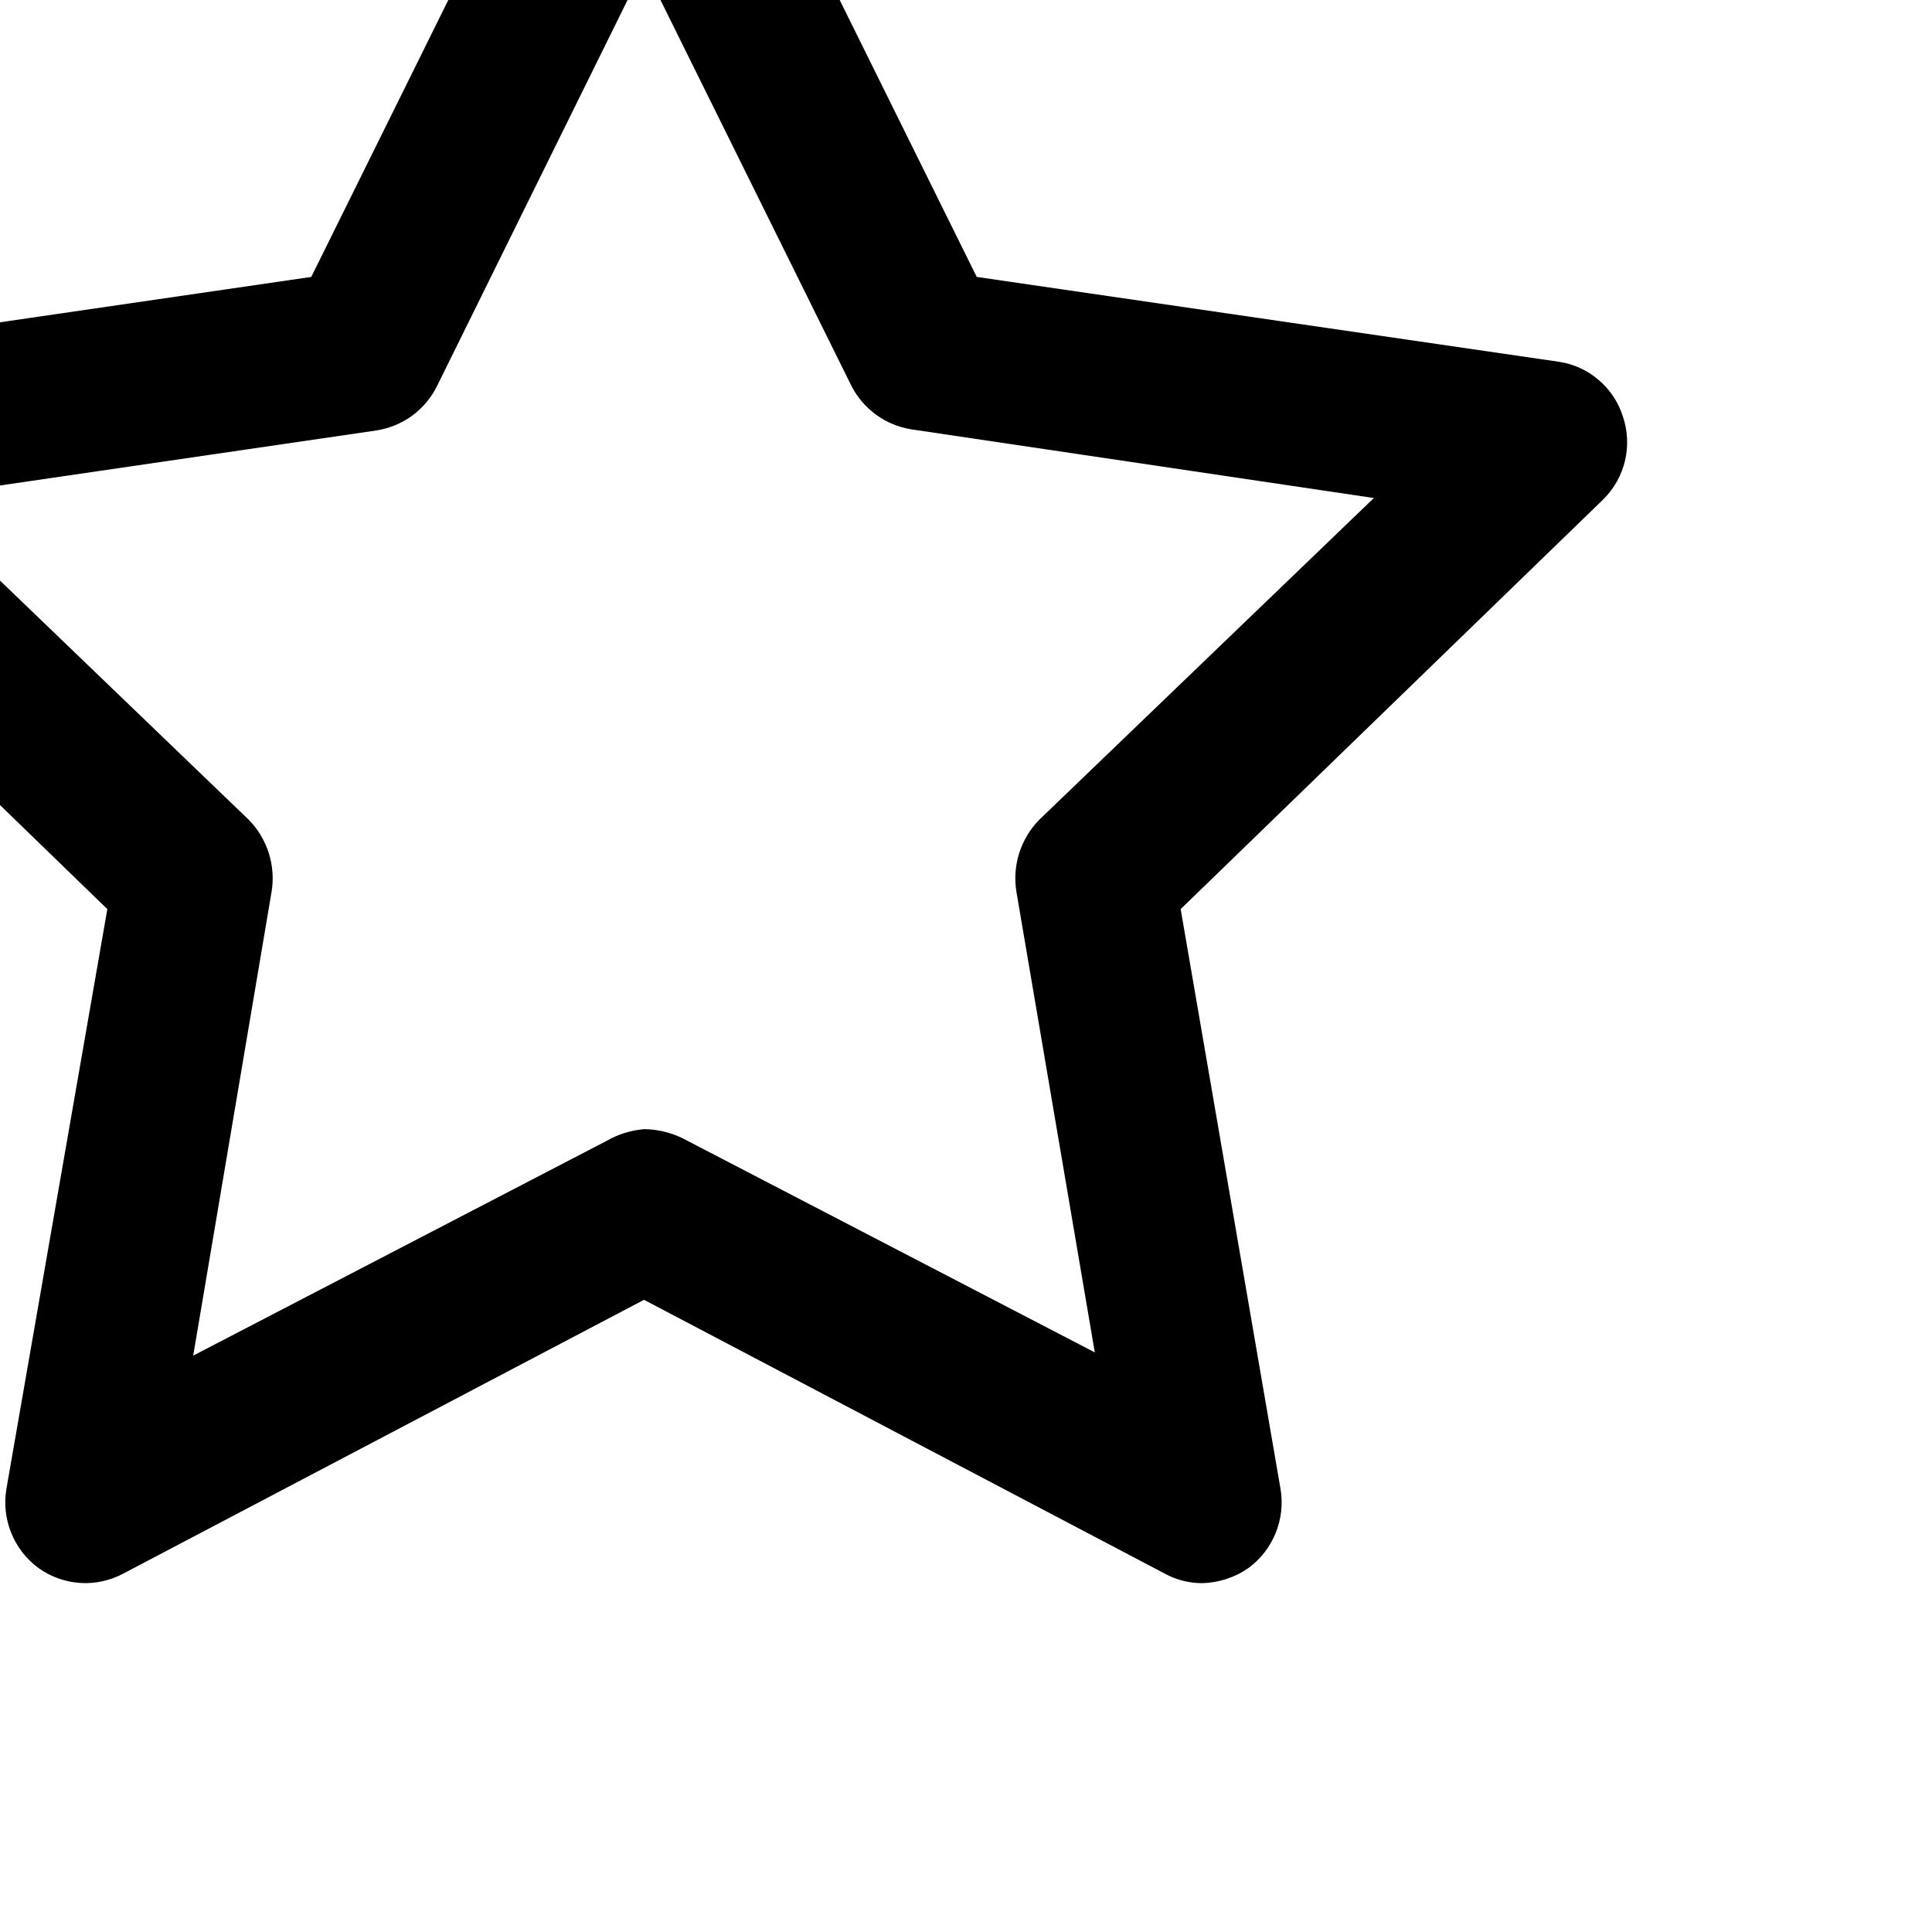
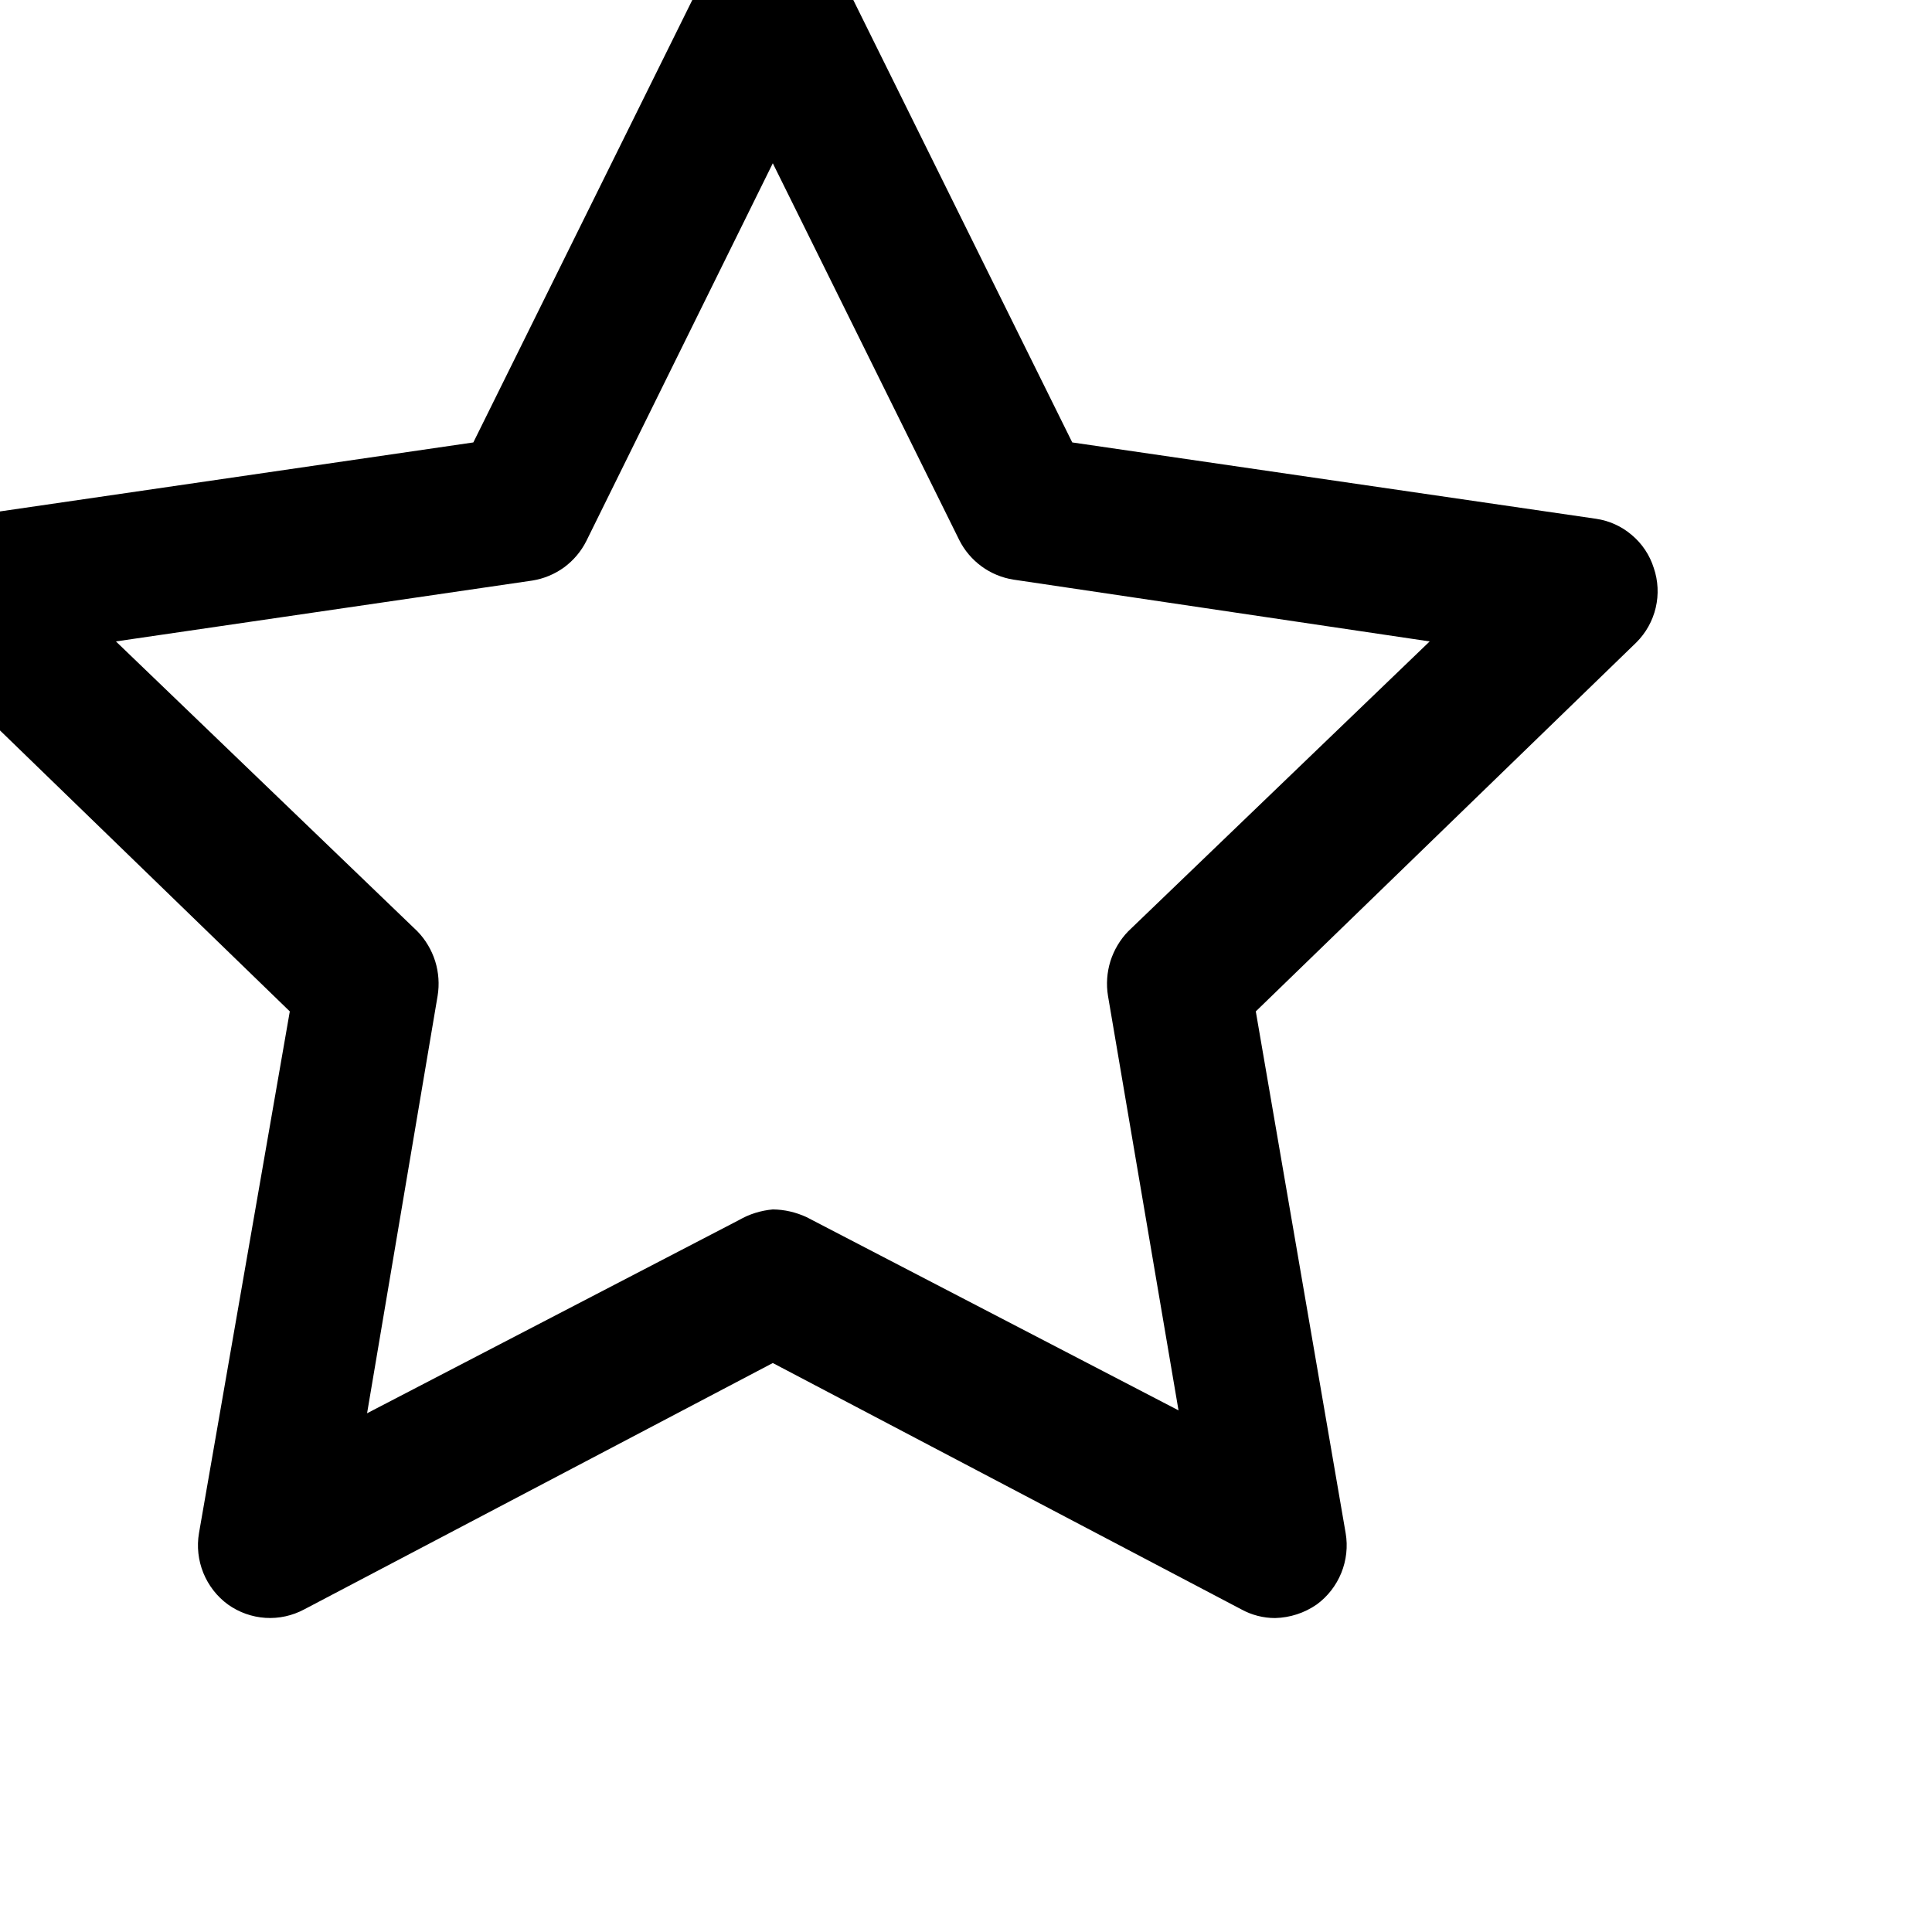
- <svg xmlns="http://www.w3.org/2000/svg" width="800px" height="800px" viewBox="6 6 18 18" fill="none">
+ <svg xmlns="http://www.w3.org/2000/svg" width="800px" height="800px" viewBox="4 4 20 20" fill="none">
  <path d="M17.2 20.75C17.078 20.75 16.957 20.719 16.85 20.66L12 18.11L7.15 20.66C7.027 20.726 6.887 20.757 6.748 20.748C6.608 20.739 6.474 20.691 6.36 20.61C6.246 20.527 6.158 20.413 6.105 20.283C6.052 20.152 6.036 20.009 6.06 19.87L7 14.47L3.06 10.65C2.961 10.551 2.892 10.427 2.86 10.291C2.828 10.155 2.835 10.012 2.88 9.88C2.922 9.747 3 9.629 3.107 9.539C3.213 9.448 3.342 9.39 3.48 9.37L8.9 8.58L11.33 3.67C11.399 3.554 11.497 3.458 11.615 3.391C11.732 3.325 11.865 3.289 12 3.289C12.135 3.289 12.268 3.325 12.385 3.391C12.503 3.458 12.601 3.554 12.67 3.67L15.1 8.58L20.52 9.37C20.658 9.39 20.787 9.448 20.893 9.539C21 9.629 21.078 9.747 21.12 9.88C21.165 10.012 21.172 10.155 21.14 10.291C21.108 10.427 21.039 10.551 20.94 10.65L17 14.47L17.93 19.87C17.954 20.009 17.938 20.152 17.885 20.283C17.832 20.413 17.744 20.527 17.63 20.61C17.503 20.698 17.354 20.746 17.2 20.75ZM12 16.52C12.121 16.521 12.24 16.549 12.35 16.6L16.2 18.6L15.47 14.31C15.45 14.19 15.459 14.066 15.495 13.95C15.532 13.834 15.595 13.727 15.68 13.64L18.8 10.64L14.49 10C14.371 9.981 14.258 9.934 14.161 9.863C14.063 9.791 13.984 9.698 13.93 9.59L12 5.69L10.07 9.6C10.016 9.708 9.937 9.801 9.84 9.873C9.742 9.944 9.629 9.991 9.51 10.01L5.2 10.64L8.32 13.64C8.405 13.727 8.468 13.834 8.505 13.95C8.541 14.066 8.55 14.19 8.53 14.31L7.8 18.63L11.65 16.63C11.757 16.568 11.877 16.531 12 16.52Z" fill="#000000" />
</svg>
